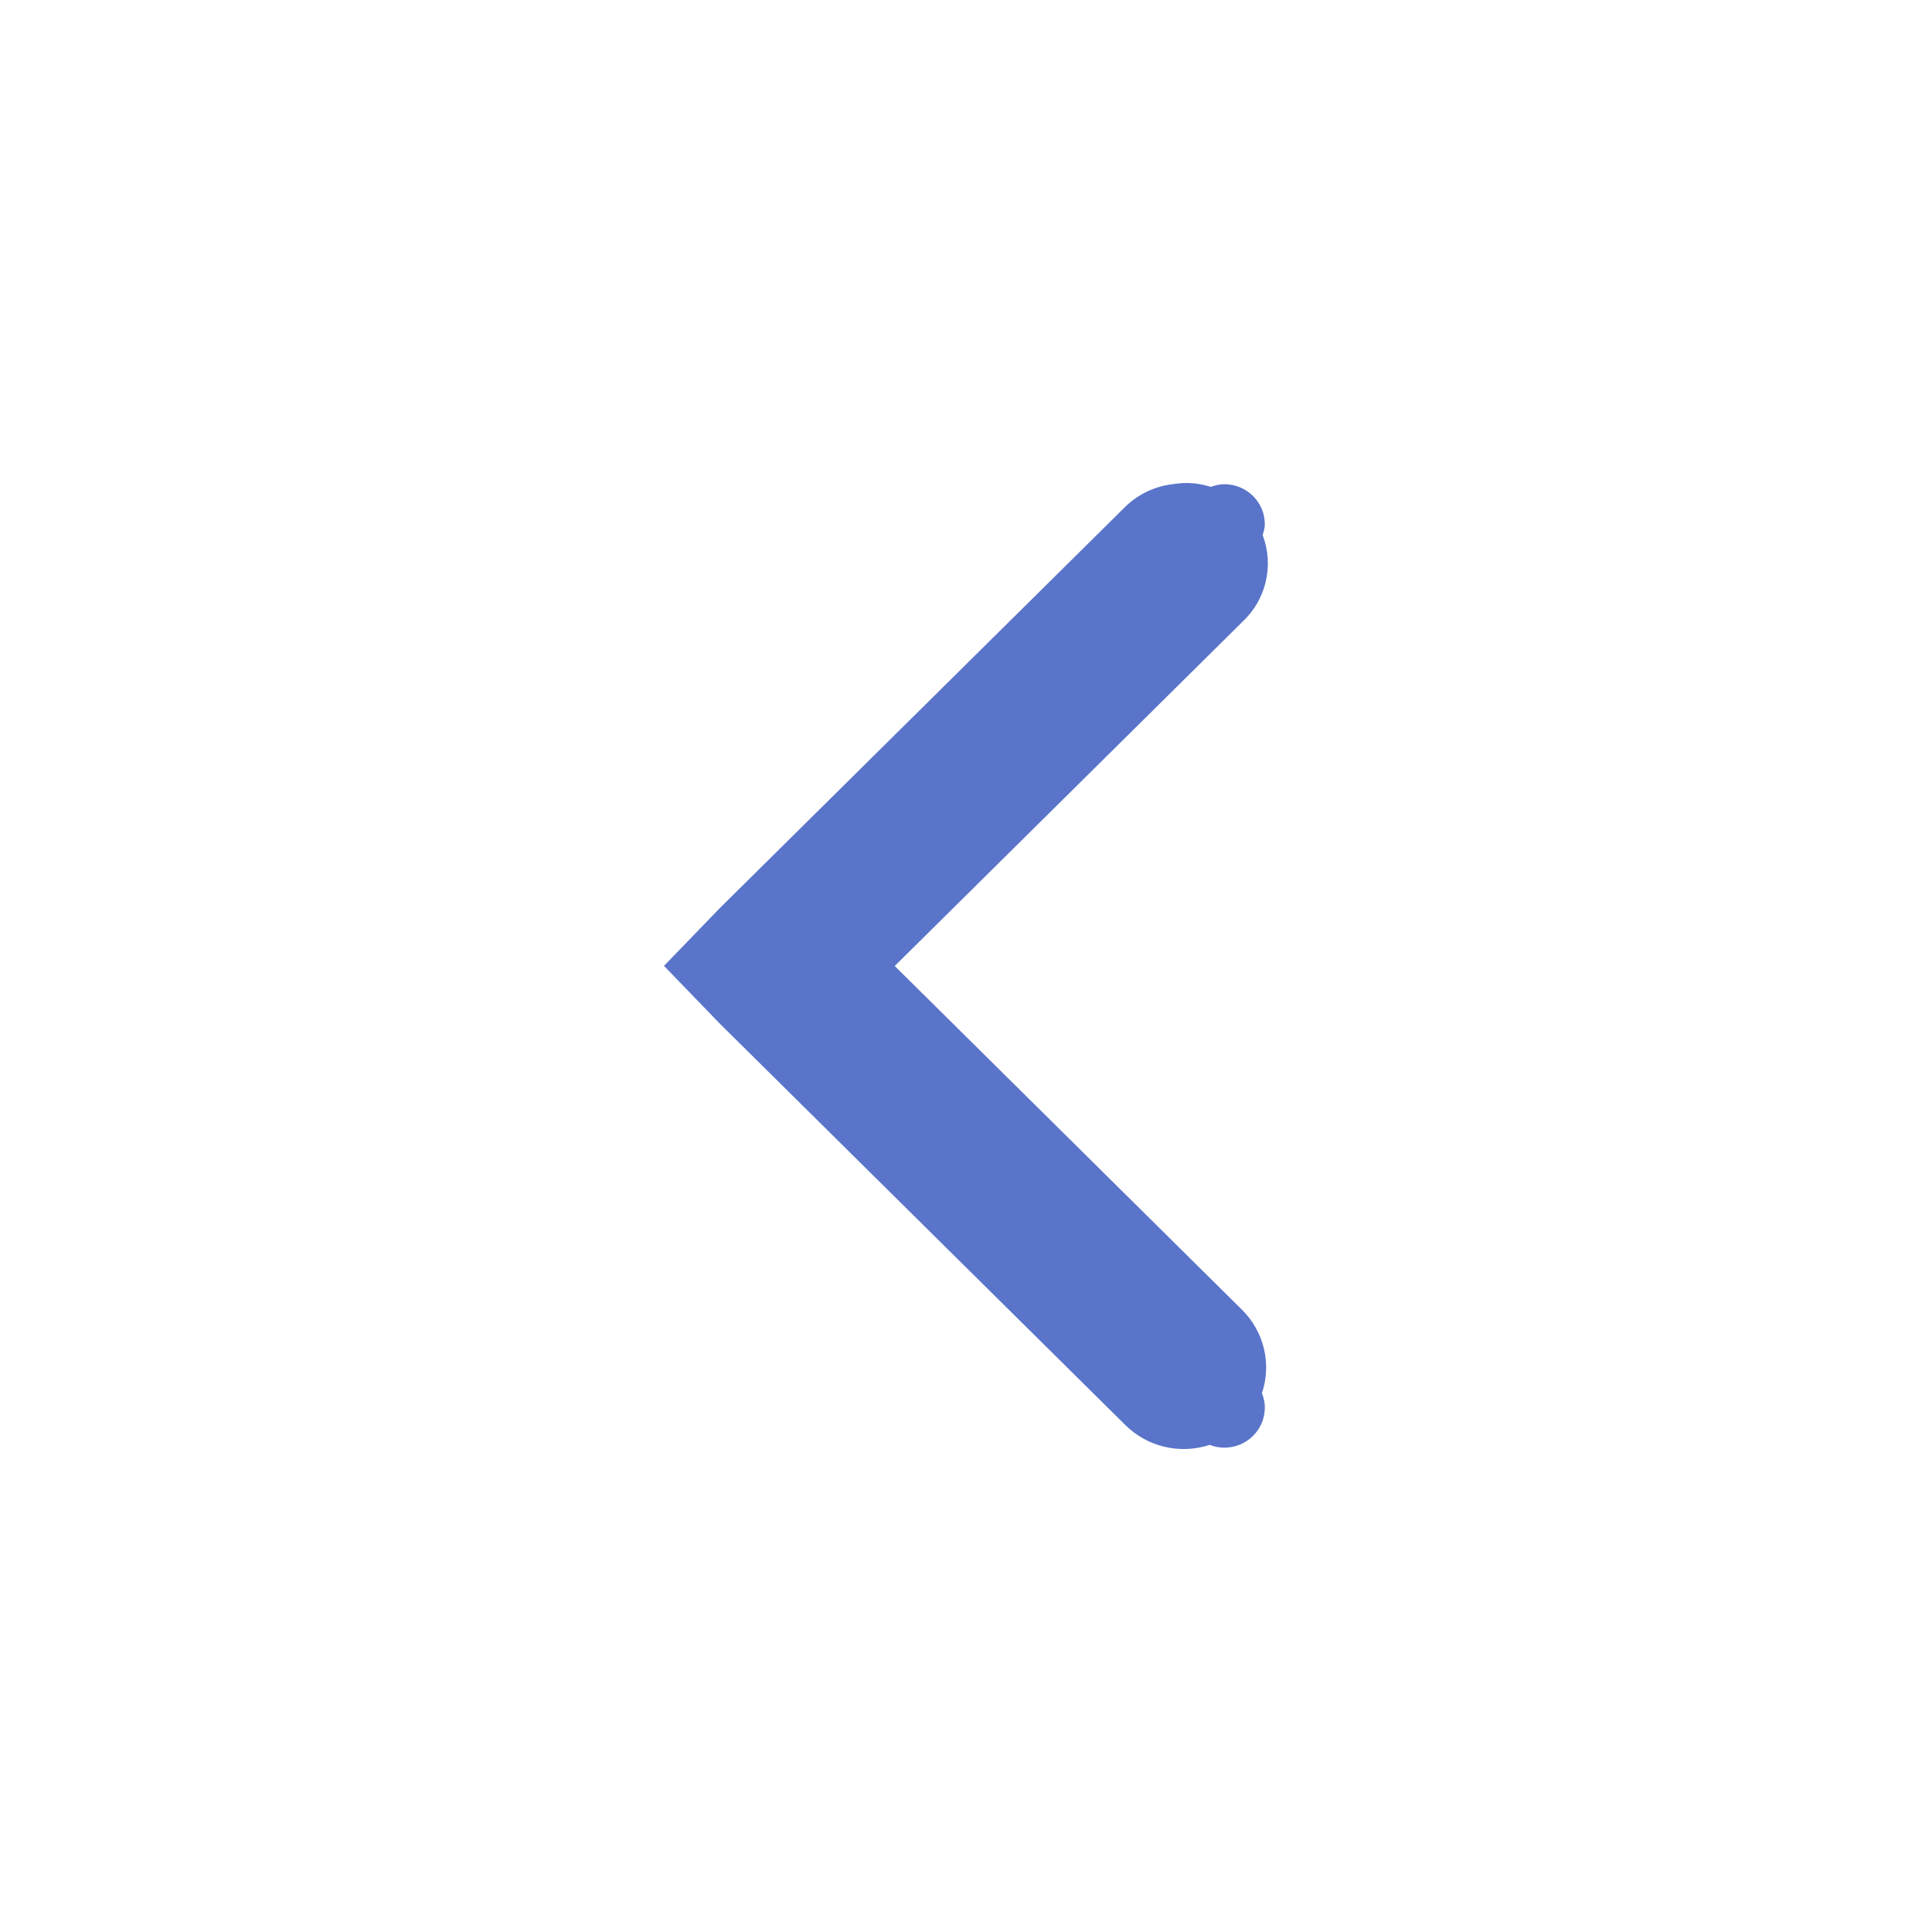
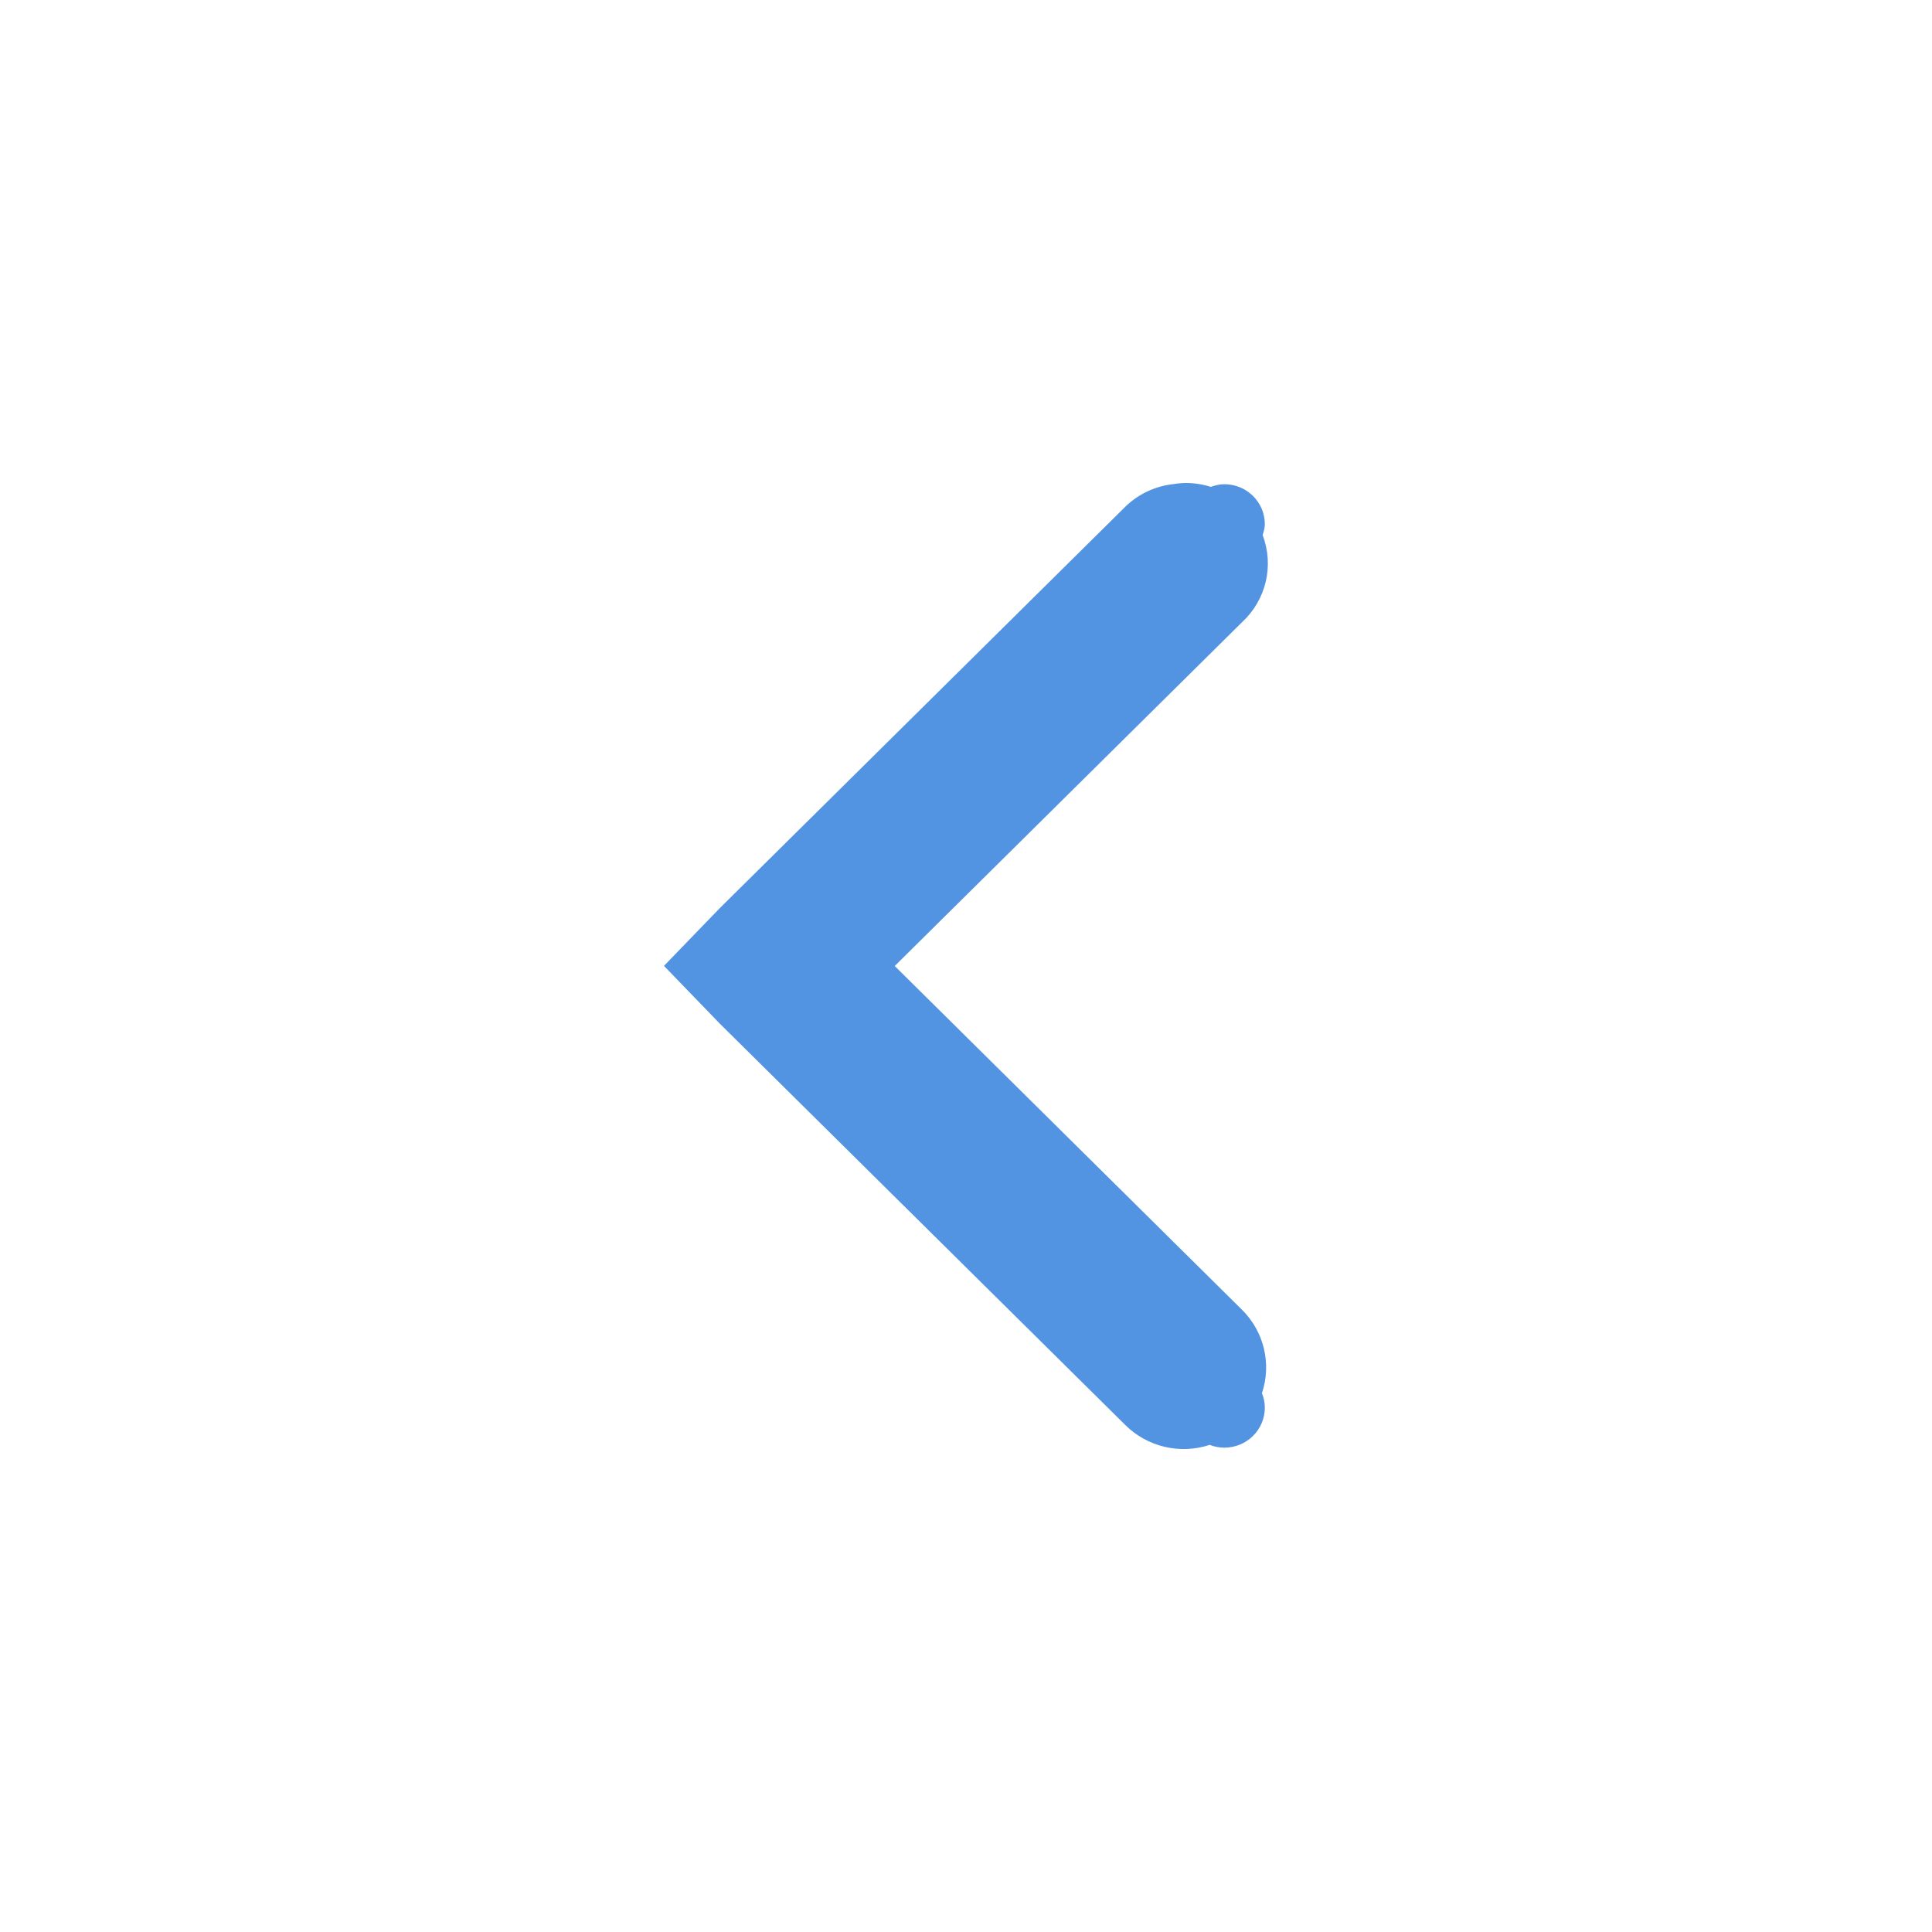
<svg xmlns="http://www.w3.org/2000/svg" xmlns:ns1="http://www.openswatchbook.org/uri/2009/osb" xmlns:xlink="http://www.w3.org/1999/xlink" height="16" id="svg7384" version="1.1" width="16">
  <defs id="defs7386">
    <linearGradient id="selected_bg_color" ns1:paint="solid">
-       <stop style="stop-color:#5a74ca;stop-opacity:1;" offset="0" id="stop4147" />
+       <stop style="stop-color:#5294e2;stop-opacity:1;" offset="0" id="stop4147" />
    </linearGradient>
    <linearGradient xlink:href="#selected_bg_color" id="linearGradient4149" x1="108" y1="751" x2="108" y2="759" gradientUnits="userSpaceOnUse" />
  </defs>
  <g id="layer9" style="display:inline" transform="translate(-100.0002,-747)" />
  <g id="layer10" transform="translate(-100.0002,-747)" />
  <g id="layer11" transform="translate(-100.0002,-747)" />
  <g id="layer13" transform="translate(-100.0002,-747)" />
  <g id="layer14" transform="translate(-100.0002,-747)" />
  <g id="layer15" style="display:inline" transform="translate(-100.0002,-747)" />
  <g id="g71291" style="display:inline" transform="translate(-100.0002,-747)" />
  <g id="g4953" style="display:inline" transform="translate(-100.0002,-747)" />
  <g id="layer12" style="display:inline" transform="translate(-100.0002,-747)">
    <path style="color:#000000;font-style:normal;font-variant:normal;font-weight:normal;font-stretch:normal;font-size:medium;line-height:normal;font-family:Sans;-inkscape-font-specification:Sans;text-indent:0;text-align:start;text-decoration:none;text-decoration-line:none;letter-spacing:normal;word-spacing:normal;text-transform:none;direction:ltr;block-progression:tb;writing-mode:lr-tb;baseline-shift:baseline;text-anchor:start;display:inline;overflow:visible;visibility:visible;fill:url(#linearGradient4149);fill-opacity:1;stroke:none;stroke-width:2;marker:none;enable-background:accumulate" d="m 109.823,751 a 0.672,0.665 0 0 0 -0.104,0.009 0.672,0.665 0 0 0 -0.399,0.187 l -3.359,3.325 -0.462,0.478 0.462,0.478 3.359,3.325 a 0.683,0.676 0 0 0 0.698,0.164 c 0.037,0.014 0.078,0.023 0.121,0.023 0.186,0 0.336,-0.148 0.336,-0.332 0,-0.042 -0.009,-0.082 -0.024,-0.119 a 0.683,0.676 0 0 0 -0.165,-0.691 l -2.876,-2.847 2.876,-2.847 a 0.672,0.665 0 0 0 0.171,-0.721 c 0.008,-0.029 0.018,-0.058 0.018,-0.09 0,-0.184 -0.15,-0.332 -0.336,-0.332 -0.04,0 -0.076,0.01 -0.112,0.022 A 0.672,0.665 0 0 0 109.823,751 Z" id="path6040" />
  </g>
</svg>
